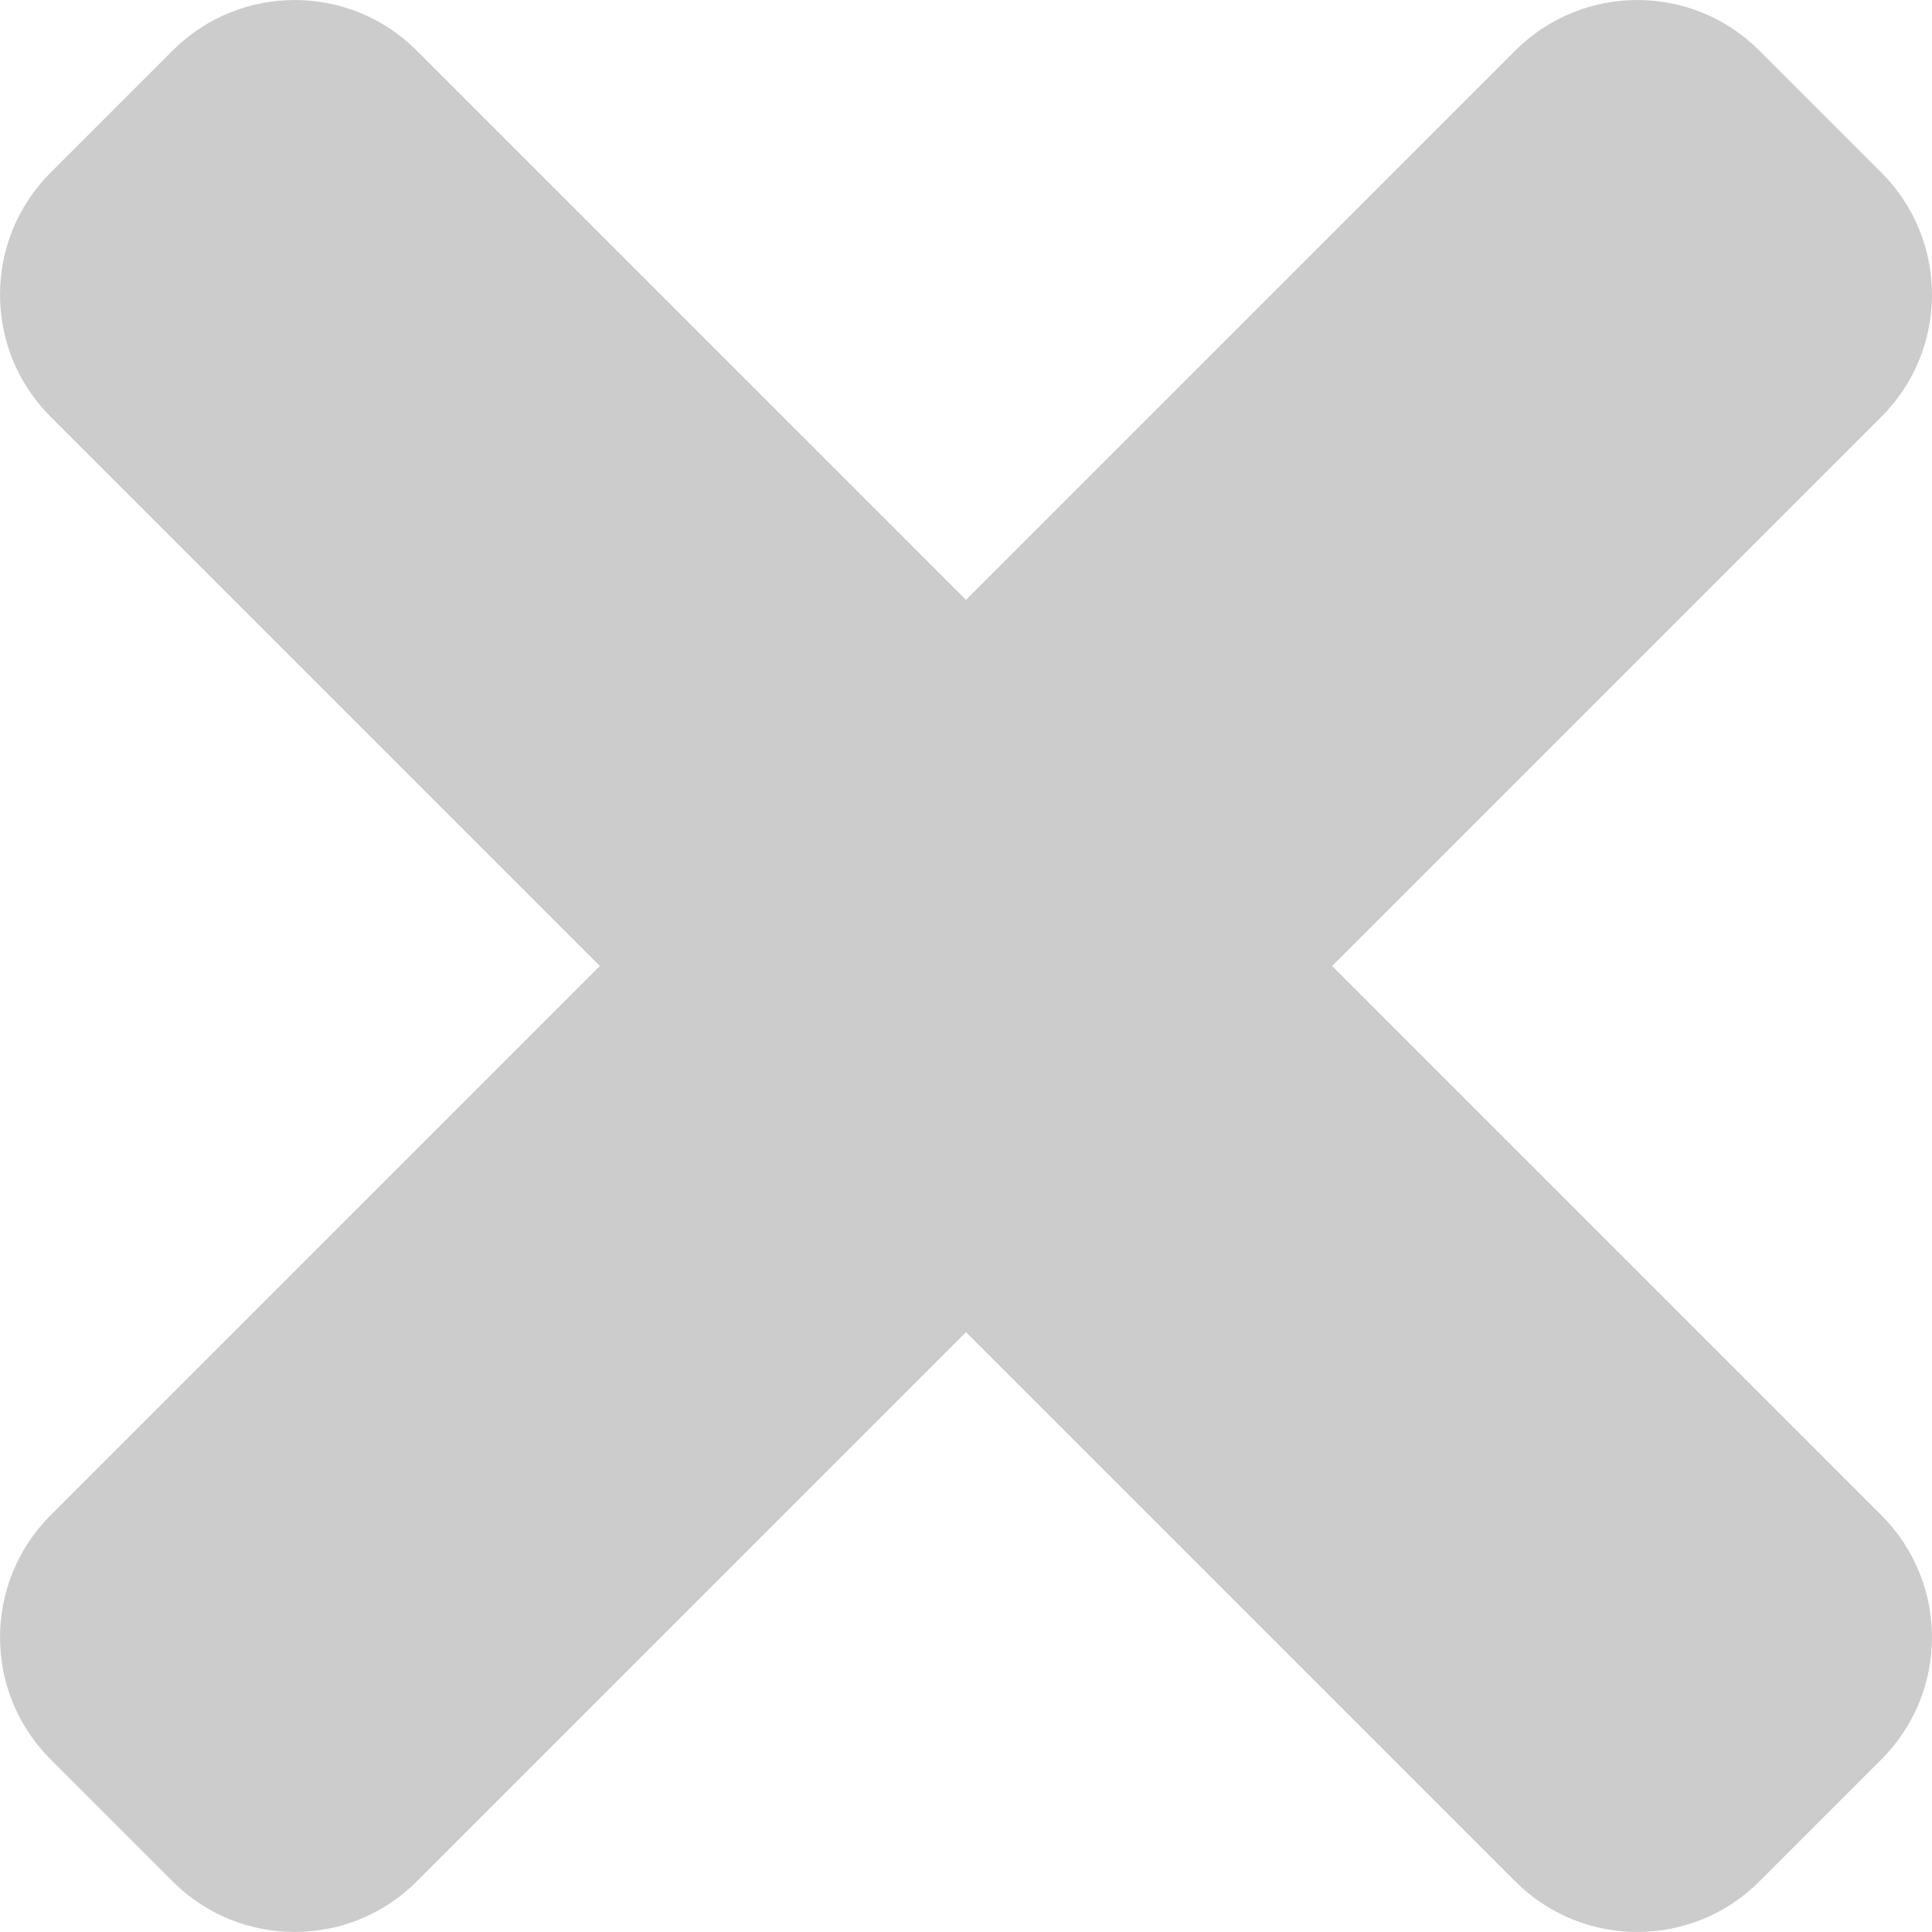
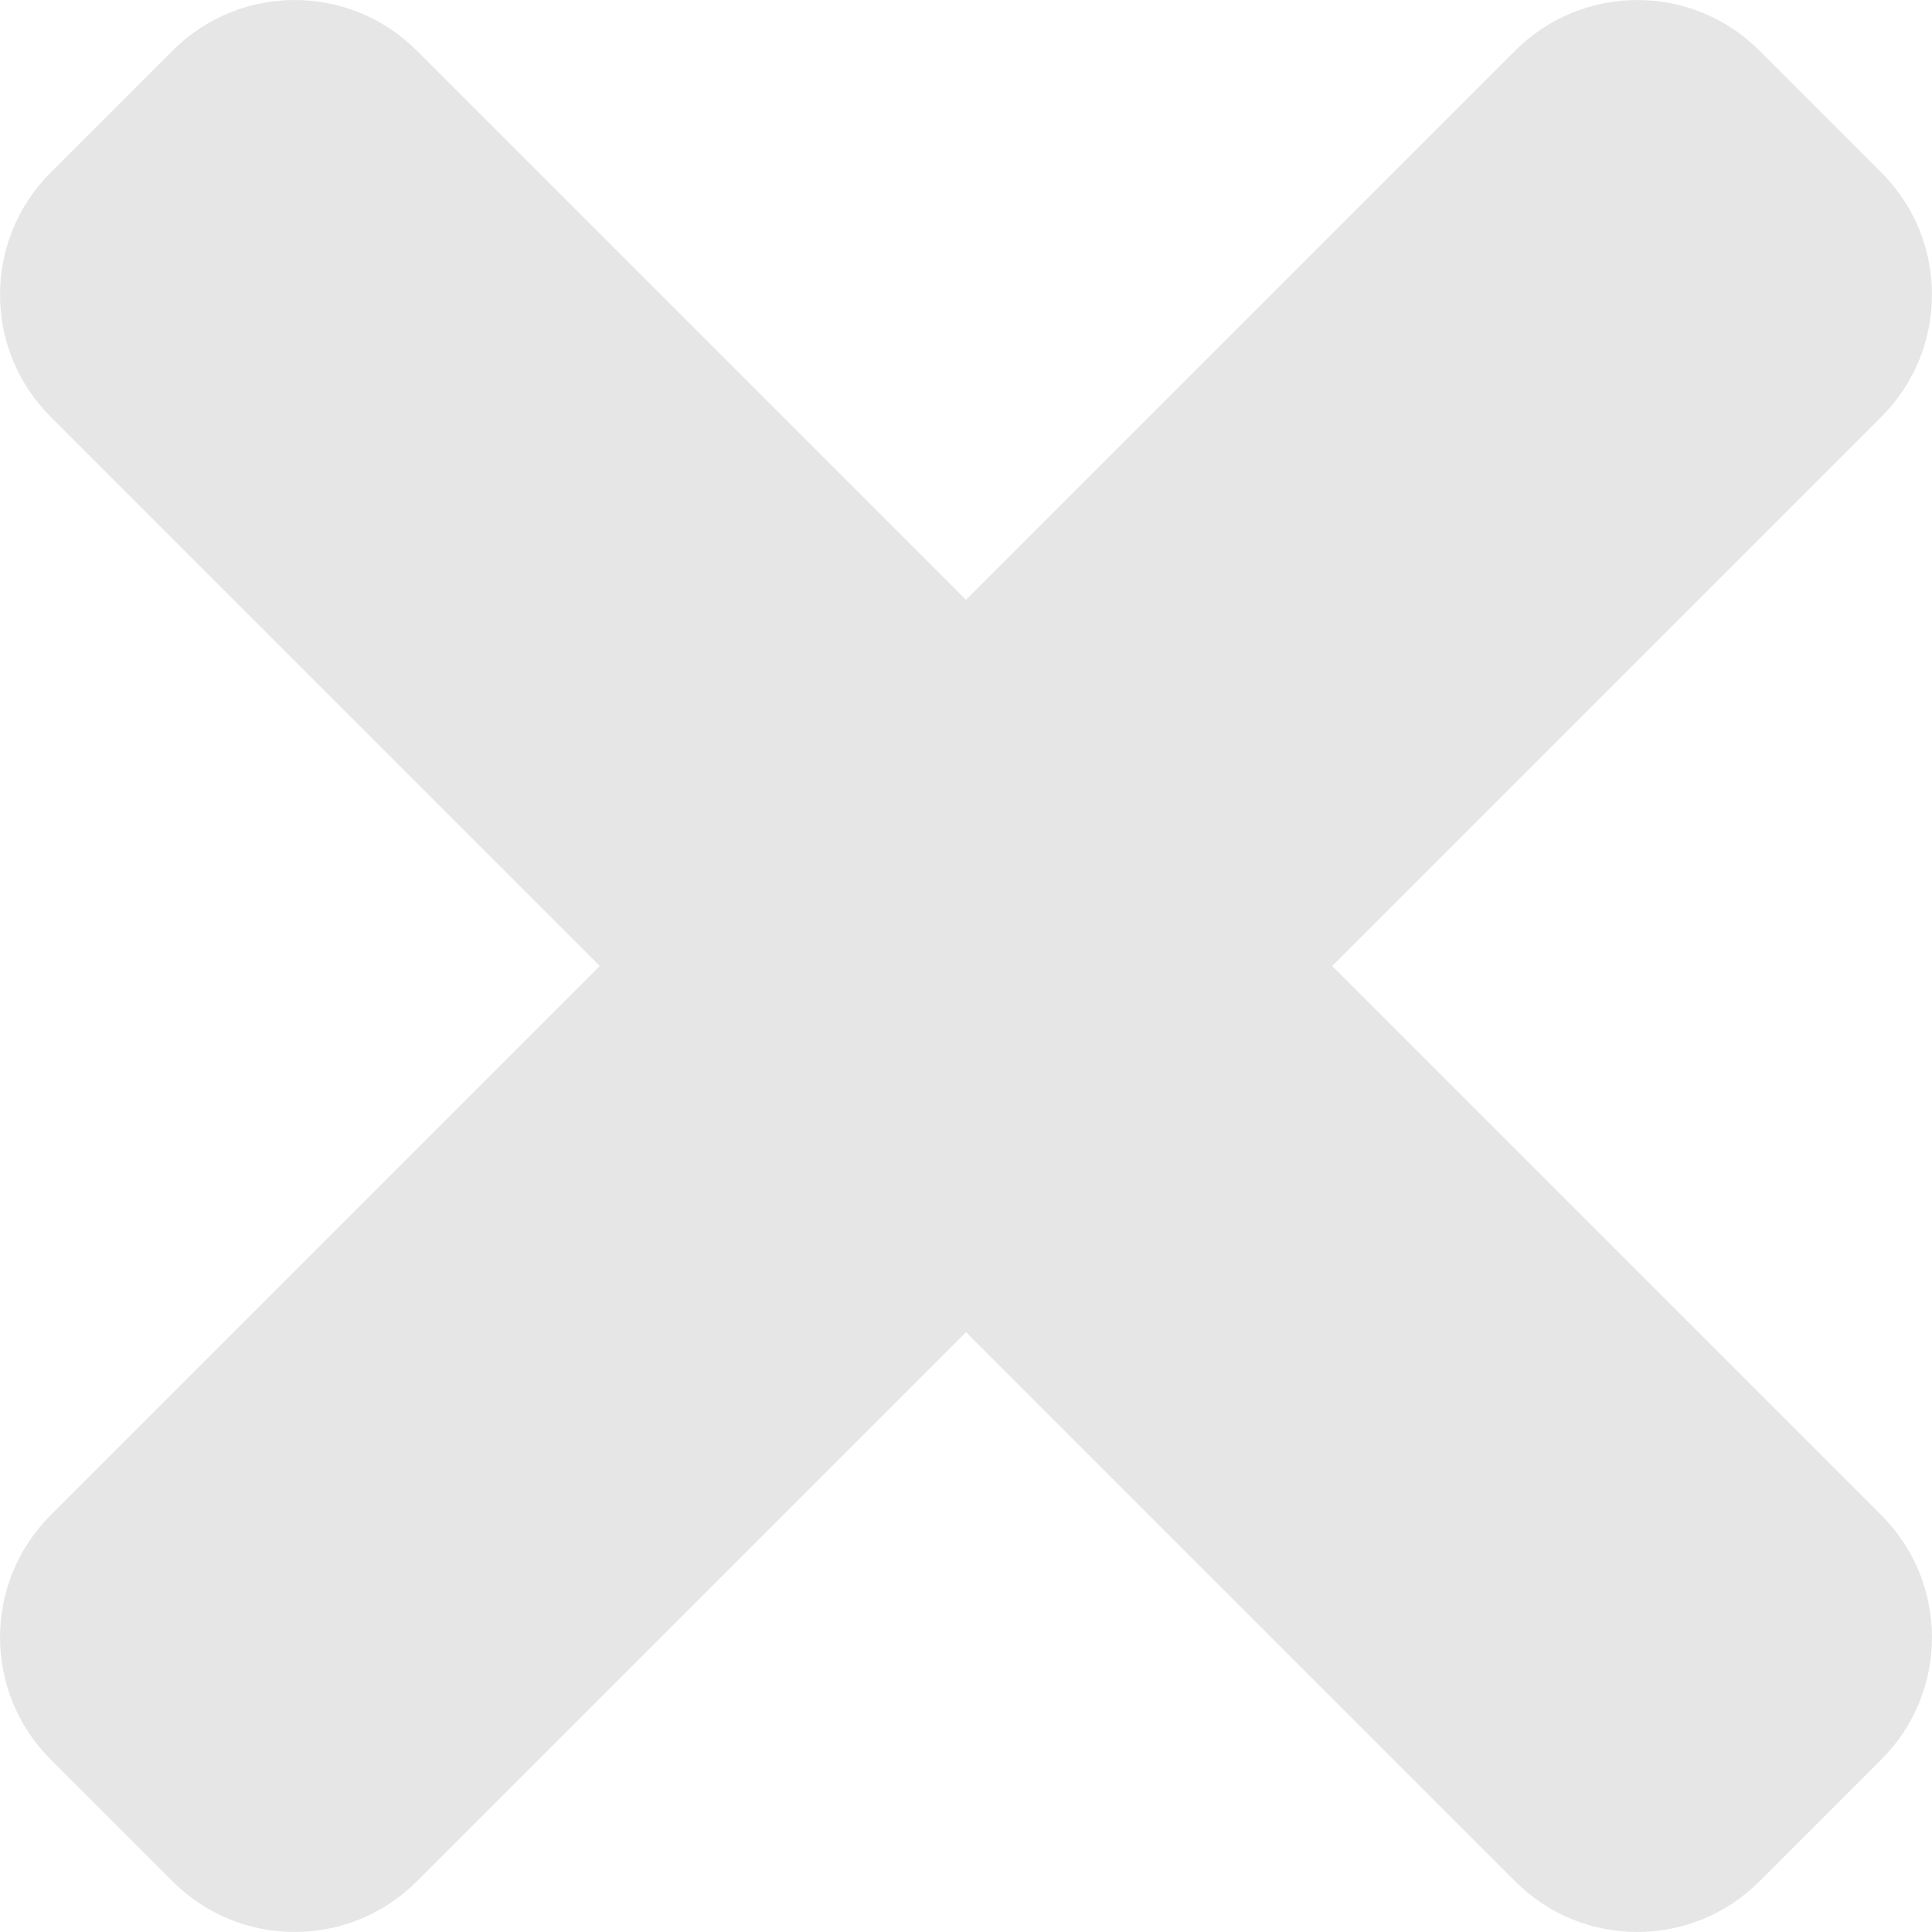
<svg xmlns="http://www.w3.org/2000/svg" width="17" height="17" viewBox="0 0 17 17" fill="none">
-   <path d="M11.722 8.5L16.555 3.667C17.148 3.074 17.148 2.112 16.555 1.519L15.481 0.445C14.888 -0.148 13.927 -0.148 13.333 0.445L8.5 5.278L3.667 0.445C3.074 -0.148 2.112 -0.148 1.519 0.445L0.445 1.519C-0.148 2.112 -0.148 3.074 0.445 3.667L5.278 8.5L0.445 13.333C-0.148 13.926 -0.148 14.888 0.445 15.481L1.519 16.555C2.112 17.148 3.074 17.148 3.667 16.555L8.5 11.722L13.333 16.555C13.926 17.148 14.888 17.148 15.481 16.555L16.555 15.481C17.148 14.888 17.148 13.927 16.555 13.333L11.722 8.5Z" fill="#CCCCCC" />
+   <path d="M11.722 8.5L16.555 3.667C17.148 3.074 17.148 2.112 16.555 1.519L15.481 0.445C14.888 -0.148 13.927 -0.148 13.333 0.445L8.5 5.278L3.667 0.445C3.074 -0.148 2.112 -0.148 1.519 0.445L0.445 1.519C-0.148 2.112 -0.148 3.074 0.445 3.667L5.278 8.5L0.445 13.333C-0.148 13.926 -0.148 14.888 0.445 15.481L1.519 16.555C2.112 17.148 3.074 17.148 3.667 16.555L8.5 11.722L13.333 16.555C13.926 17.148 14.888 17.148 15.481 16.555L16.555 15.481C17.148 14.888 17.148 13.927 16.555 13.333L11.722 8.5Z" fill="hsl(0, 0%, 90%)" />
</svg>
